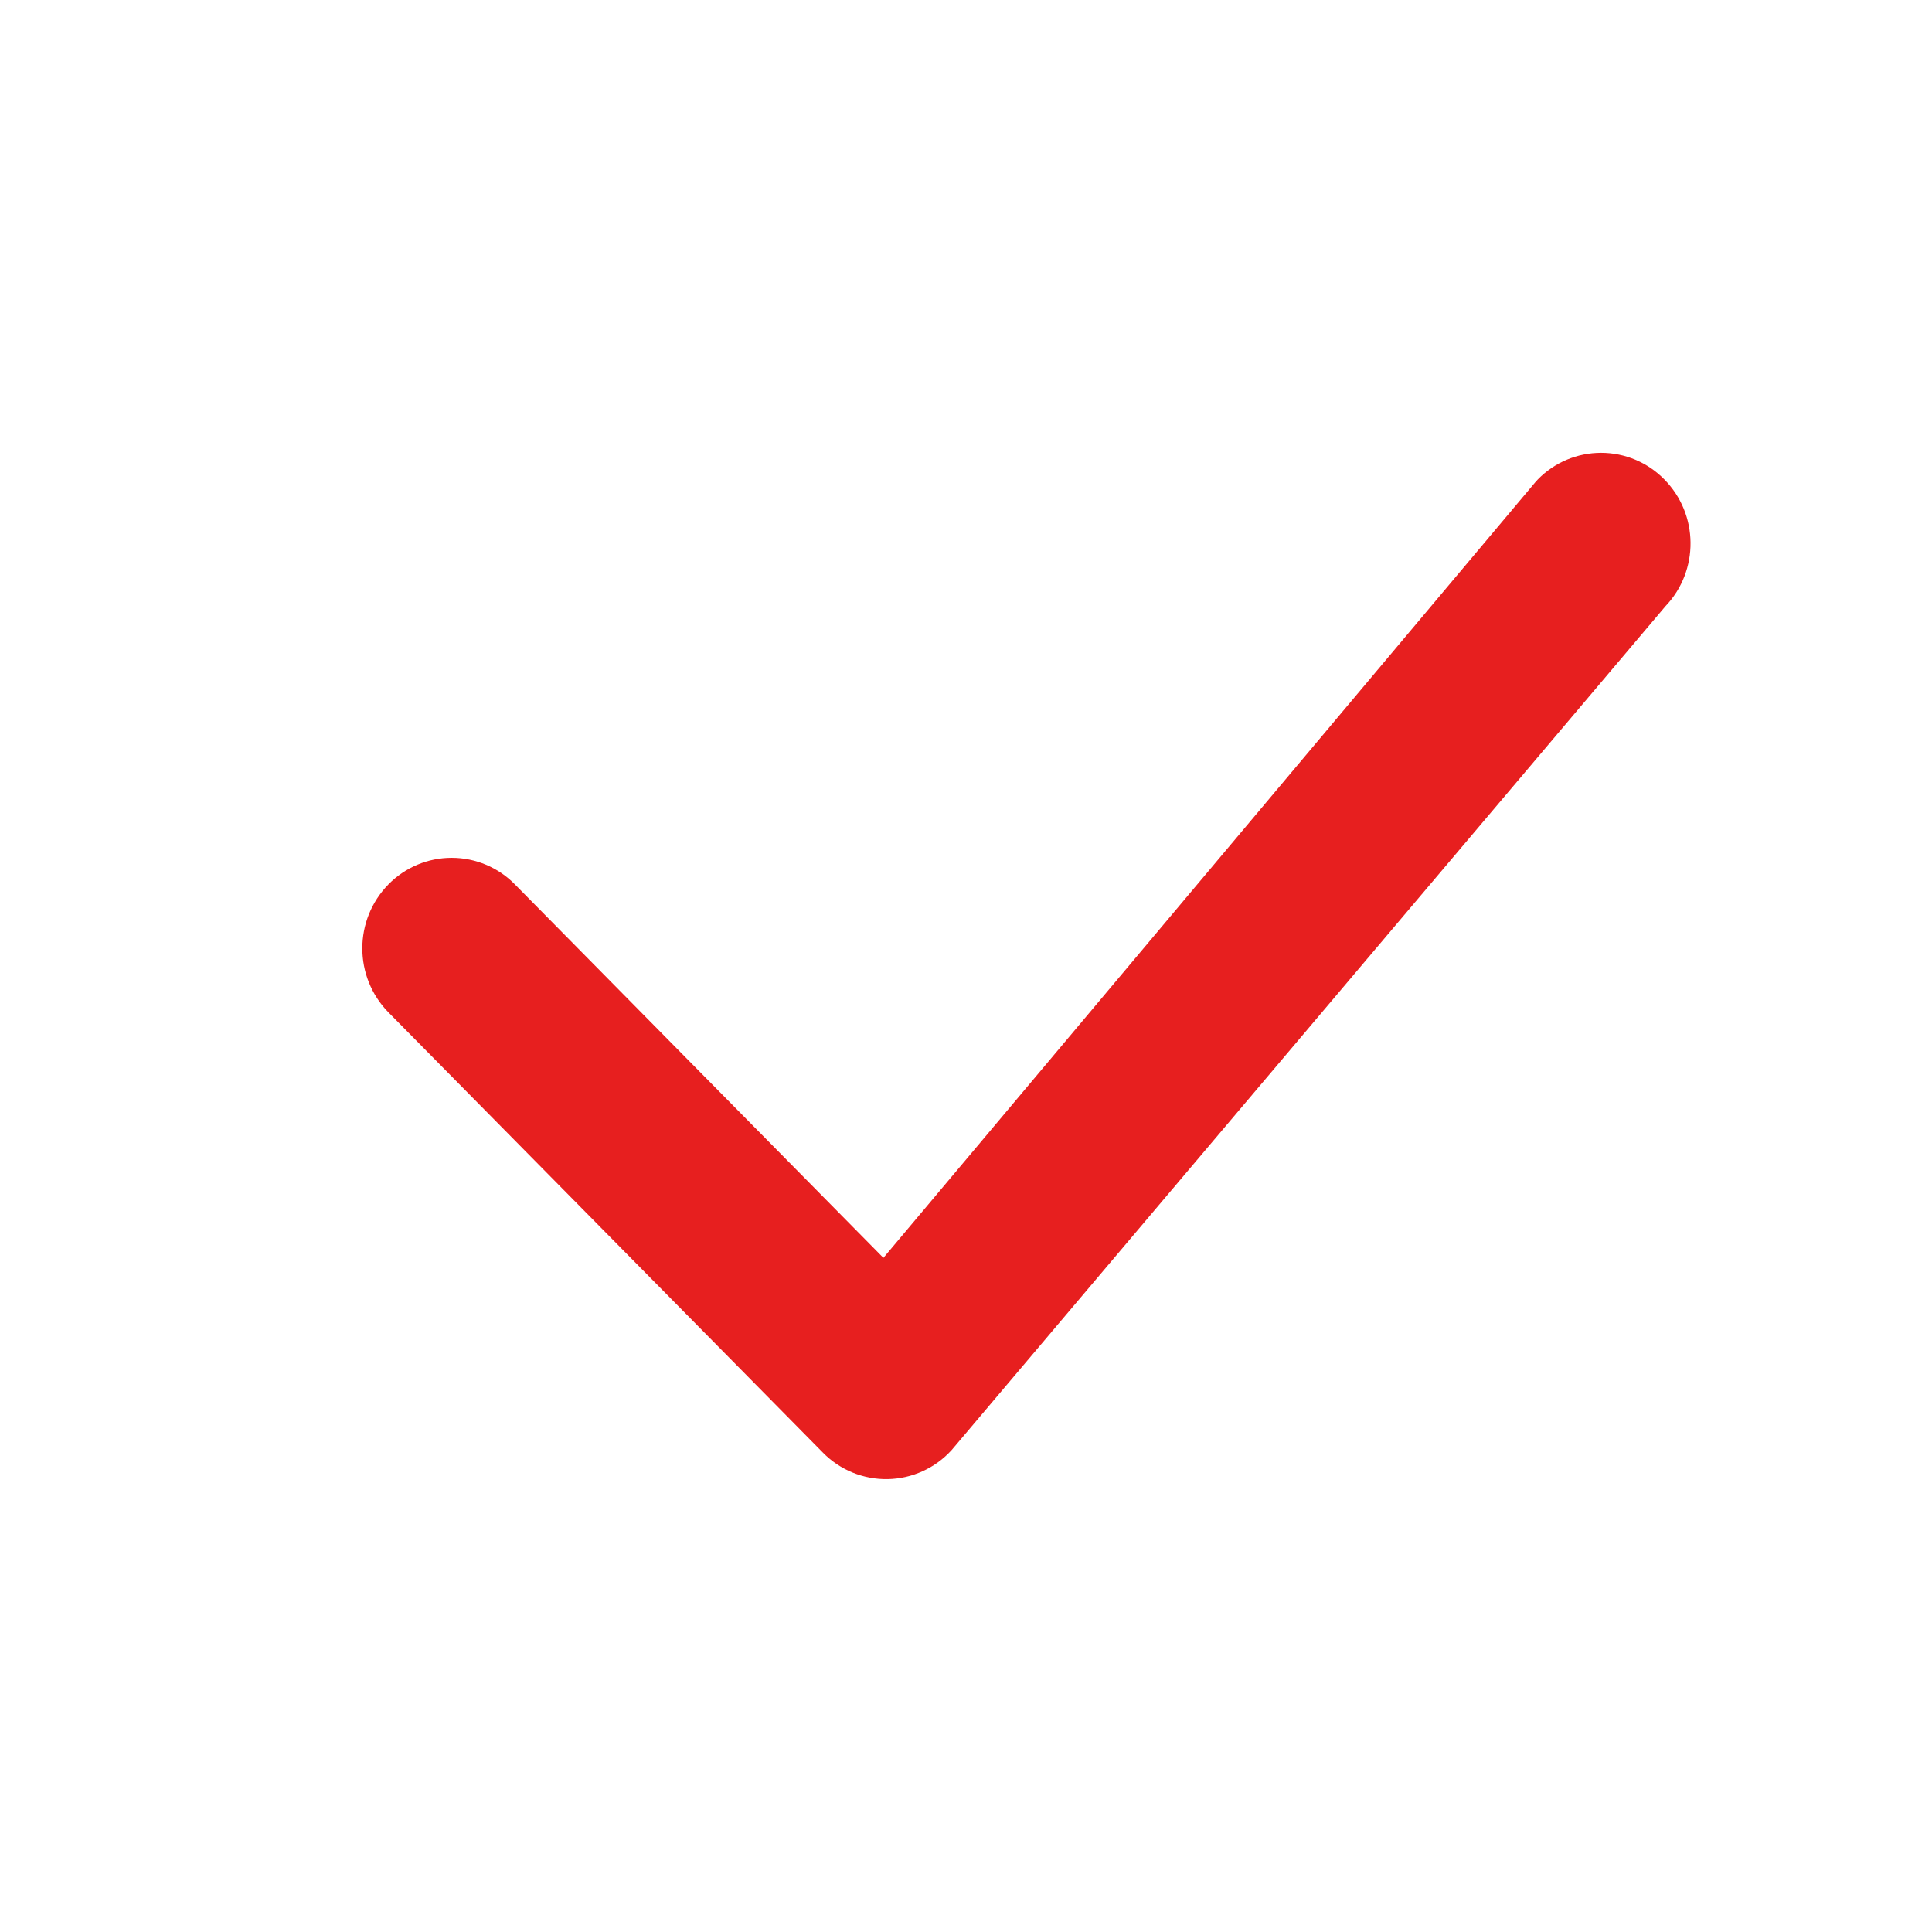
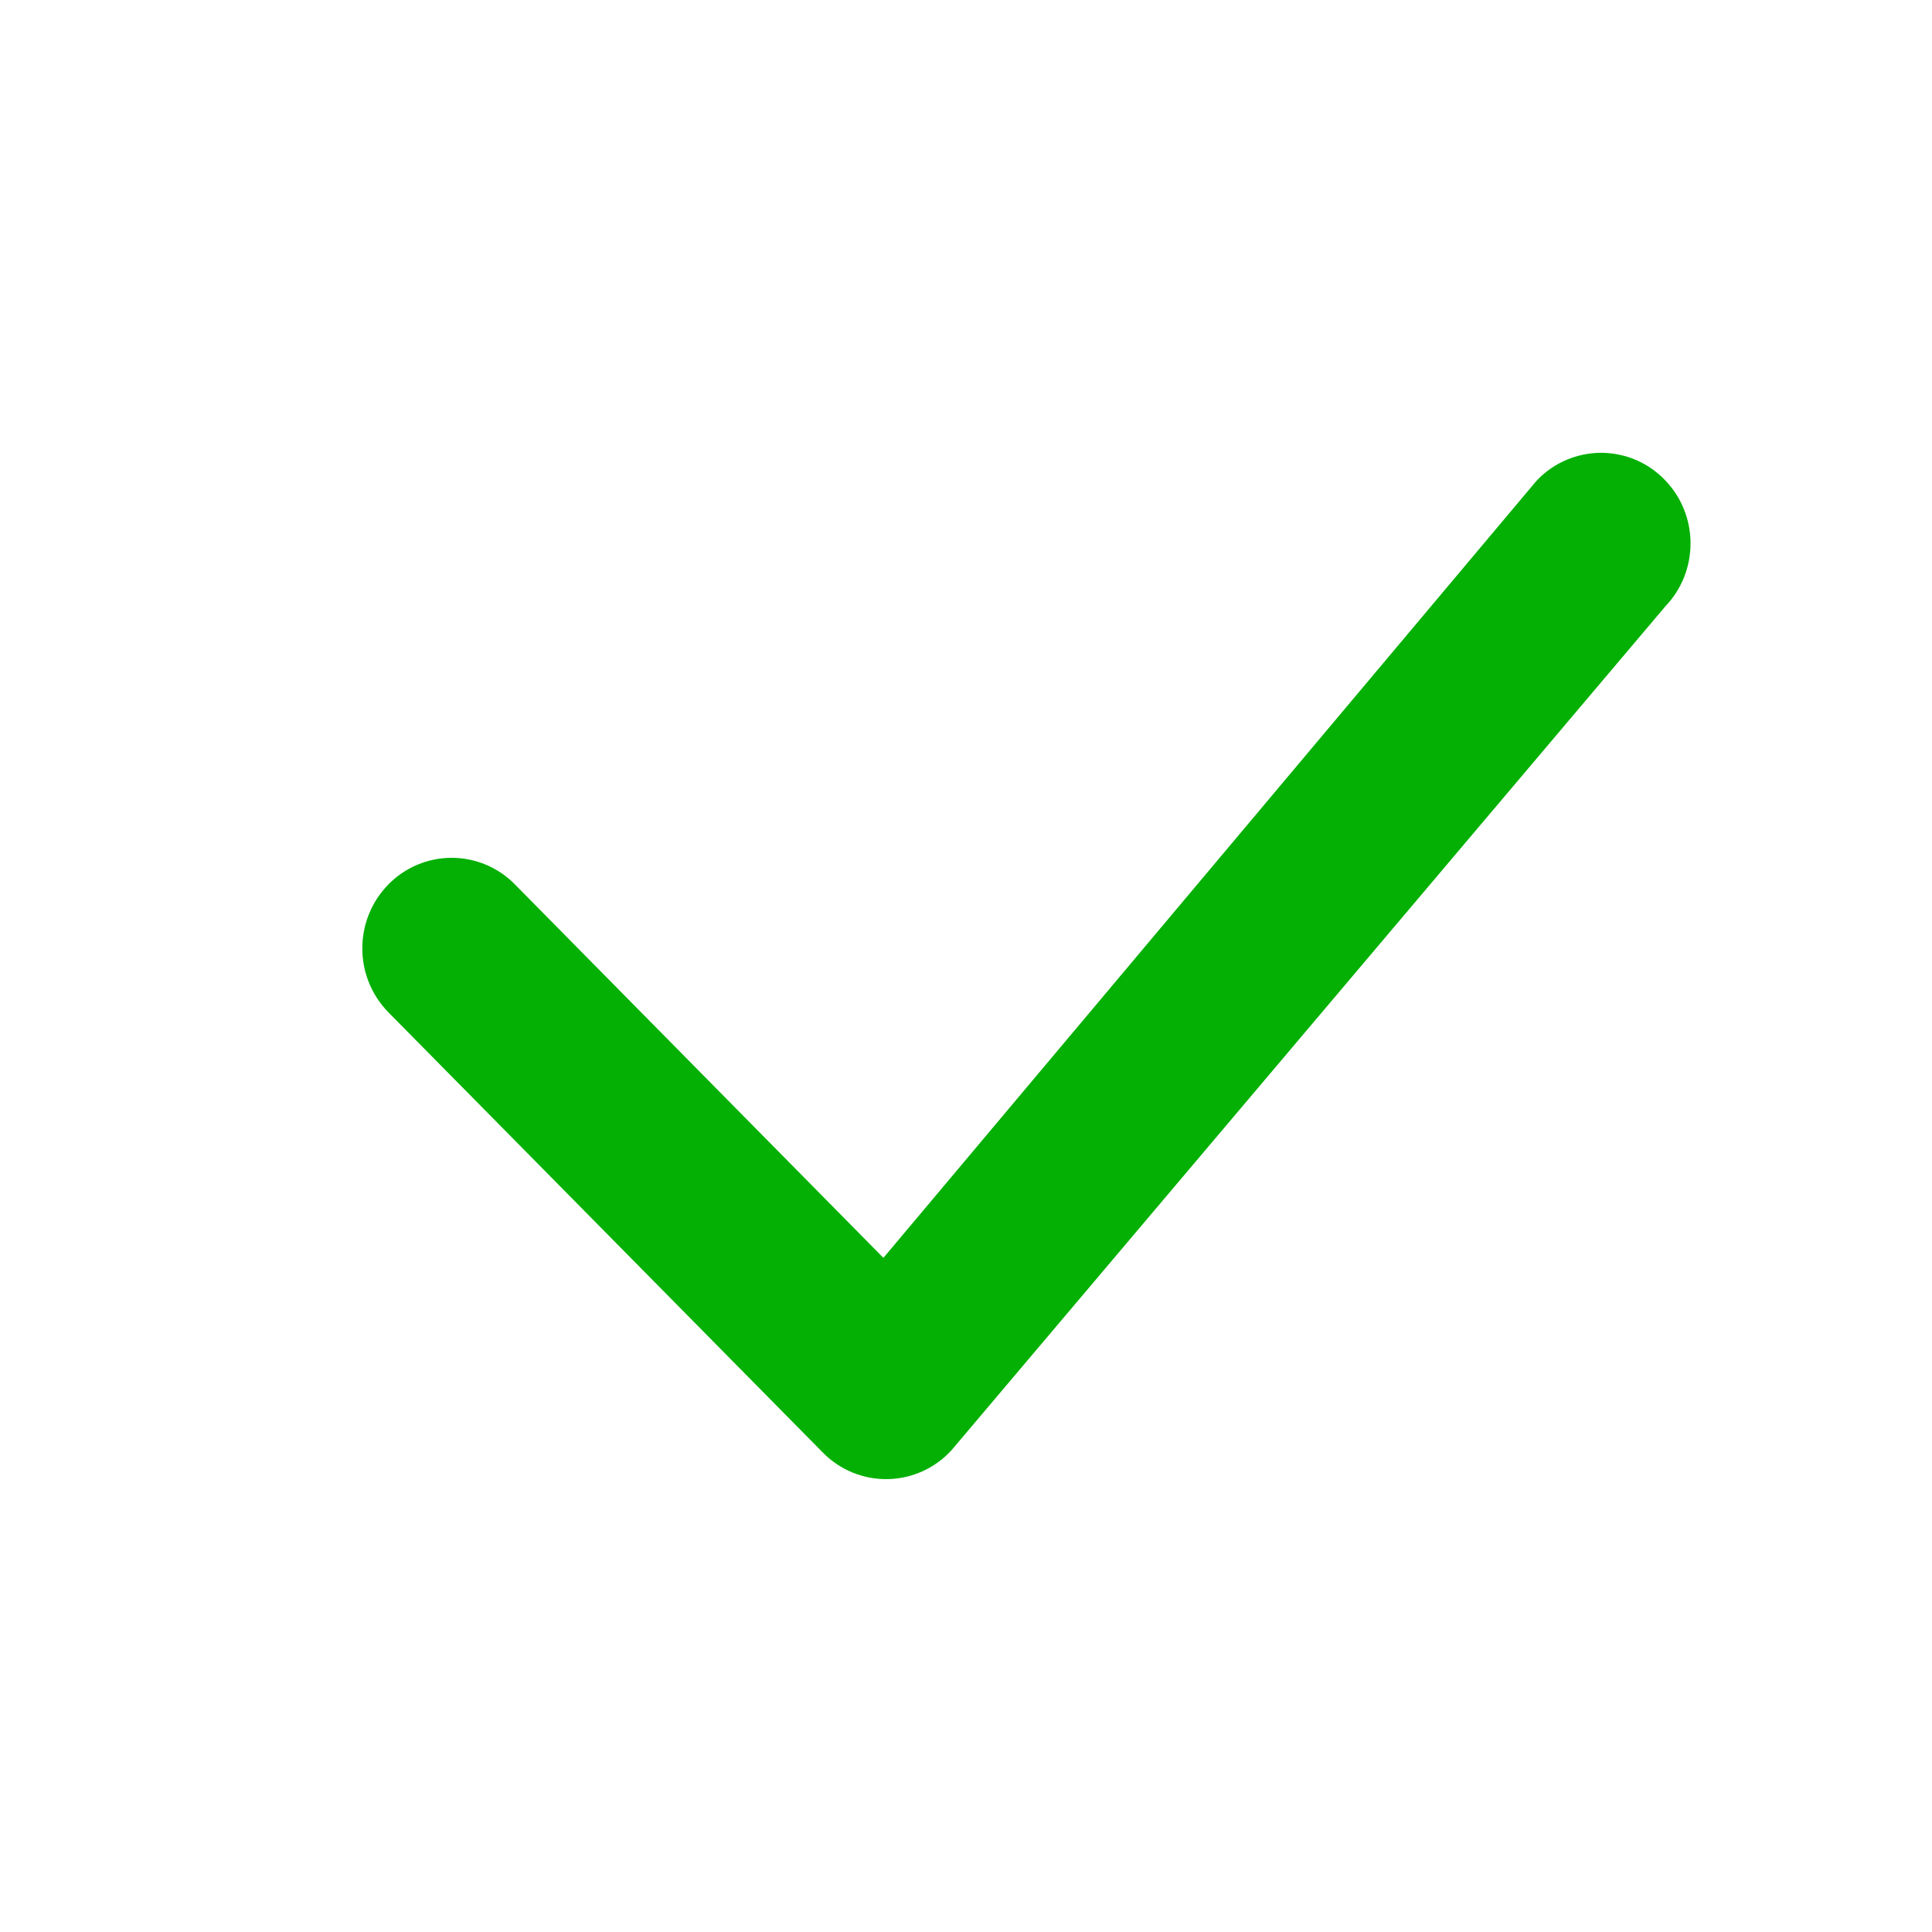
- <svg xmlns="http://www.w3.org/2000/svg" width="16" height="16" fill="#E71F1F" class="bi bi-check-lg" viewBox="0 0 16 16">
+ <svg xmlns="http://www.w3.org/2000/svg" width="16" height="16" fill="rgb(3, 176, 3)" class="bi bi-check-lg" viewBox="0 0 16 16">
  <path d="M12.736 3.97a.733.733 0 0 1 1.047 0c.286.289.29.756.01 1.05L7.88 12.01a.733.733 0 0 1-1.065.02L3.217 8.384a.757.757 0 0 1 0-1.06.733.733 0 0 1 1.047 0l3.052 3.093 5.4-6.425a.247.247 0 0 1 .02-.022Z" />
</svg>
